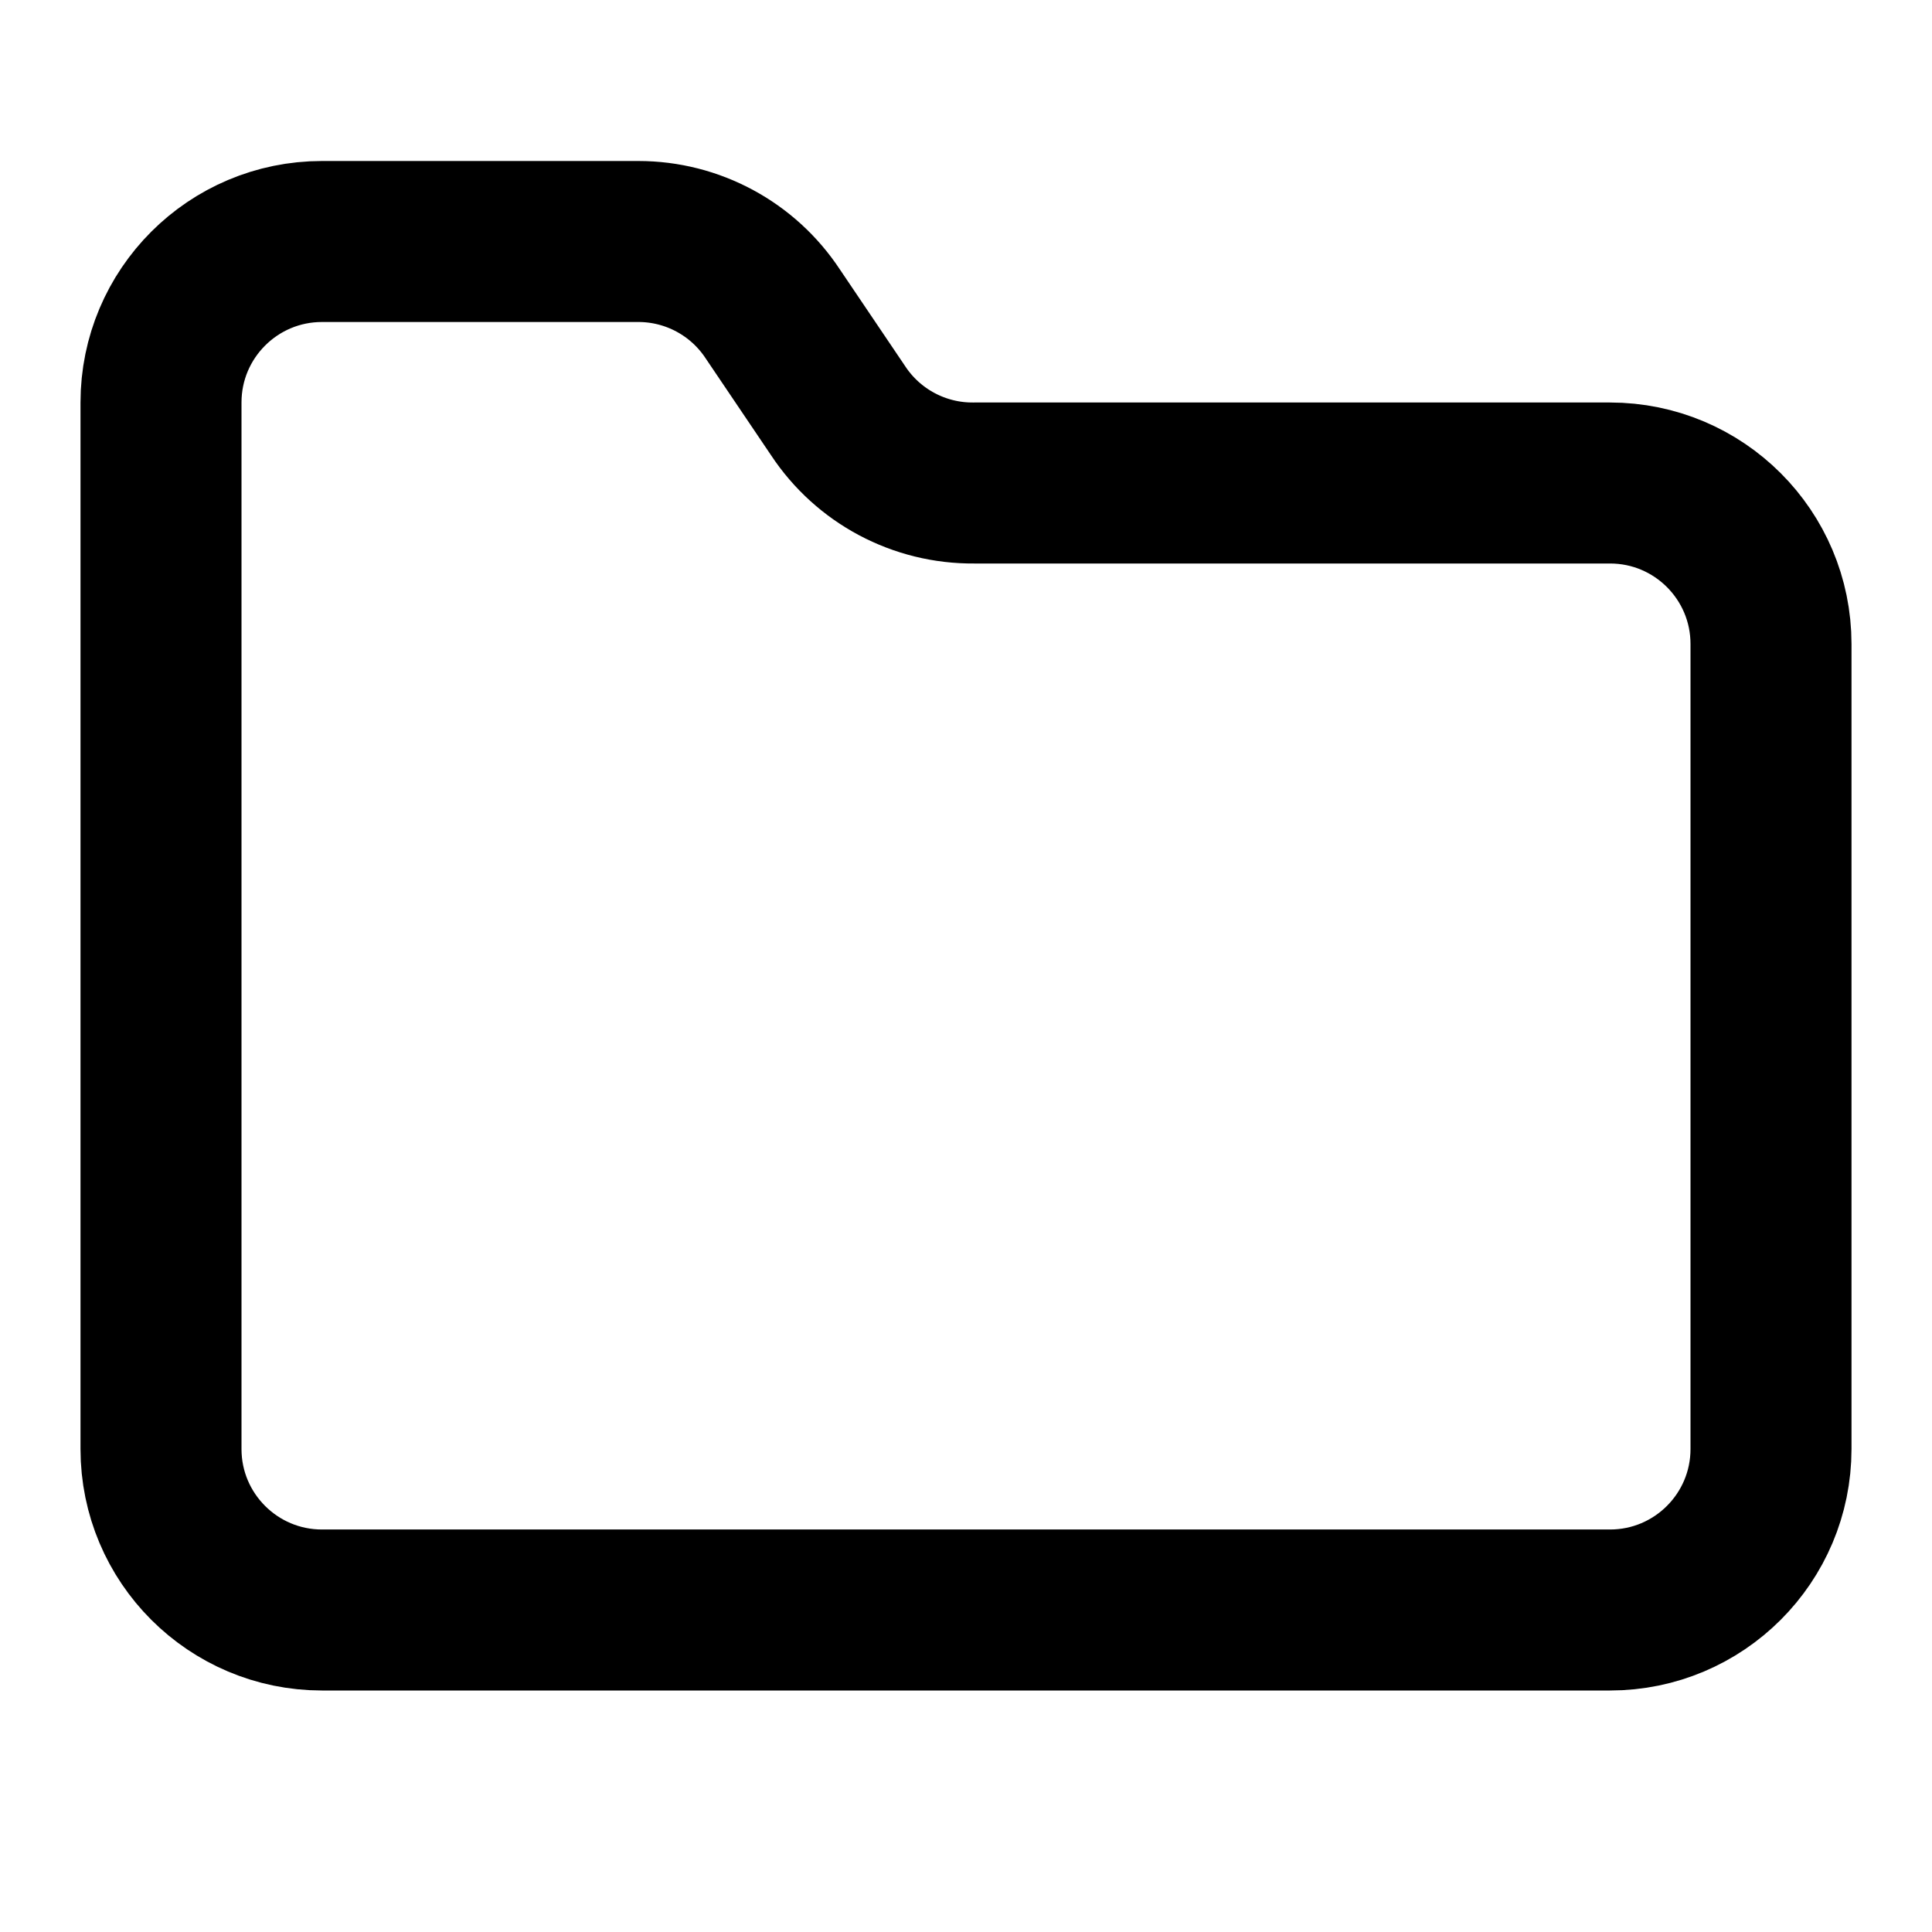
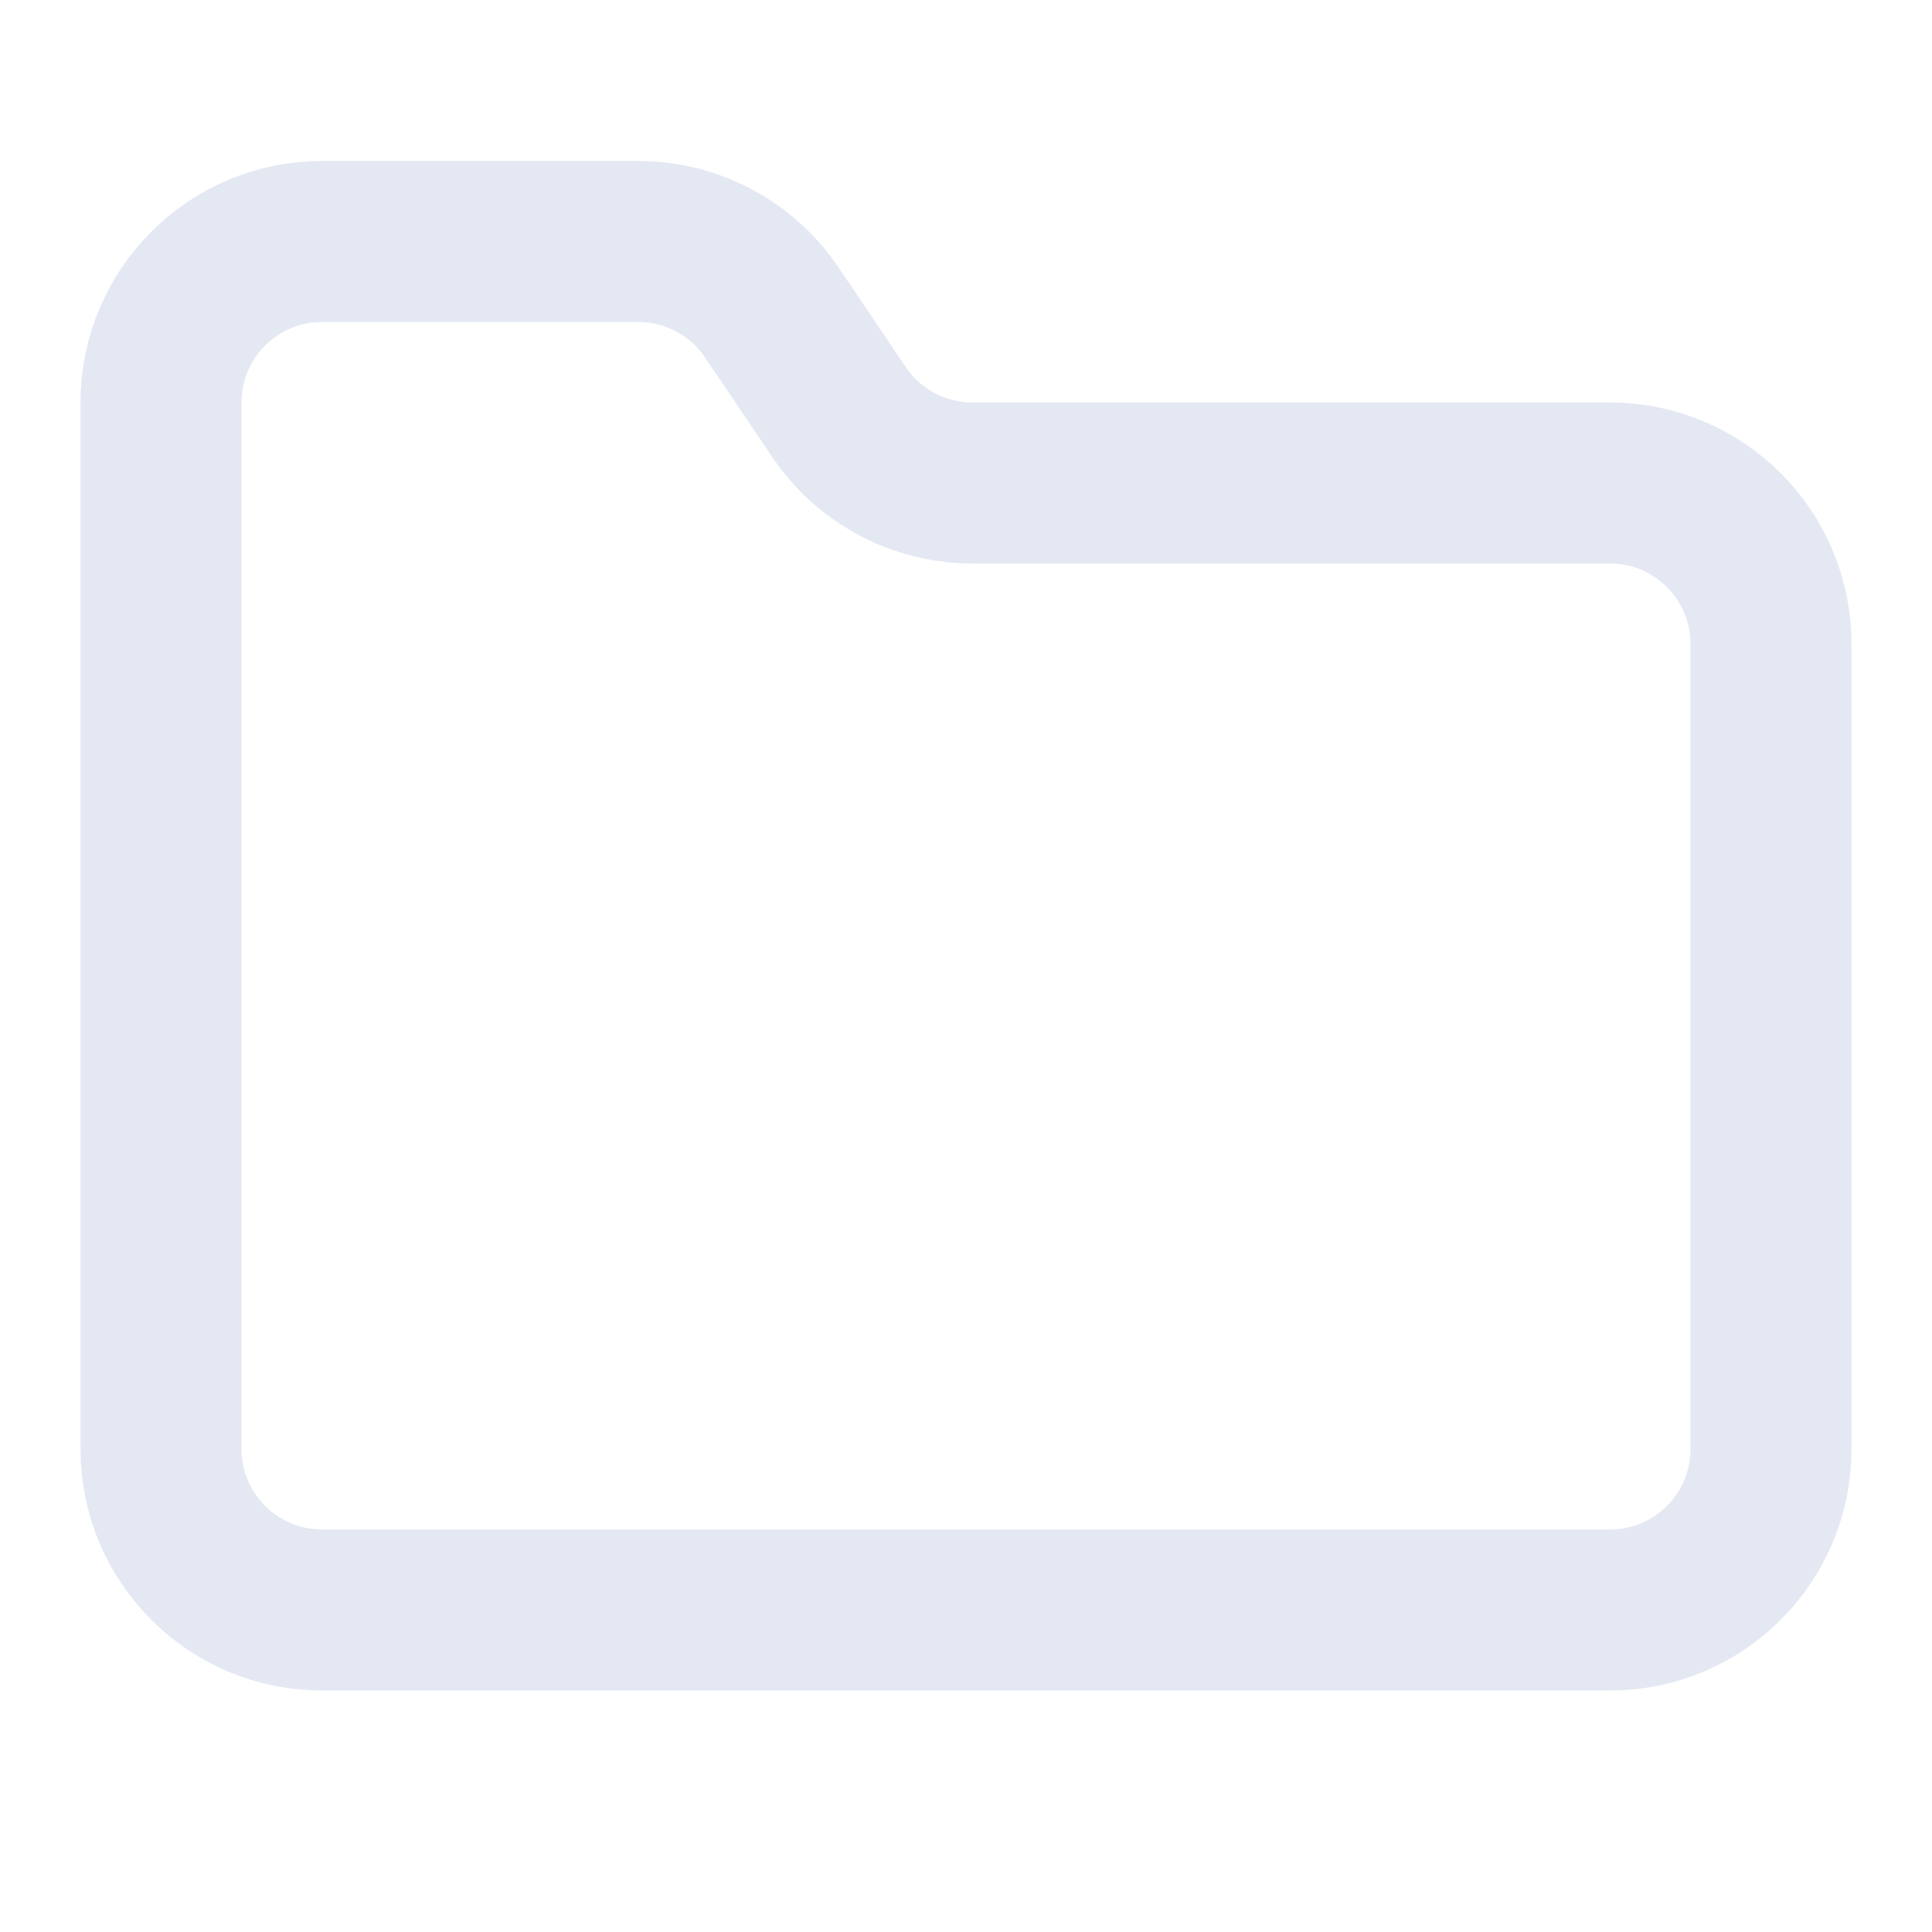
- <svg xmlns="http://www.w3.org/2000/svg" width="24" height="24" viewBox="0 0 24 24" fill="none" stroke="currentColor" stroke-width="2" stroke-linecap="round" stroke-linejoin="round">
+ <svg xmlns="http://www.w3.org/2000/svg" width="24" height="24" viewBox="0 0 24 24" fill="none" stroke="#e4e8f2" stroke-width="2" stroke-linecap="round" stroke-linejoin="round">
  <path d="M20 20a2 2 0 0 0 2-2V8a2 2 0 0 0-2-2h-7.9a2 2 0 0 1-1.69-.9L9.6 3.9A2 2 0 0 0 7.93 3H4a2 2 0 0 0-2 2v13a2 2 0 0 0 2 2Z" />
</svg>
